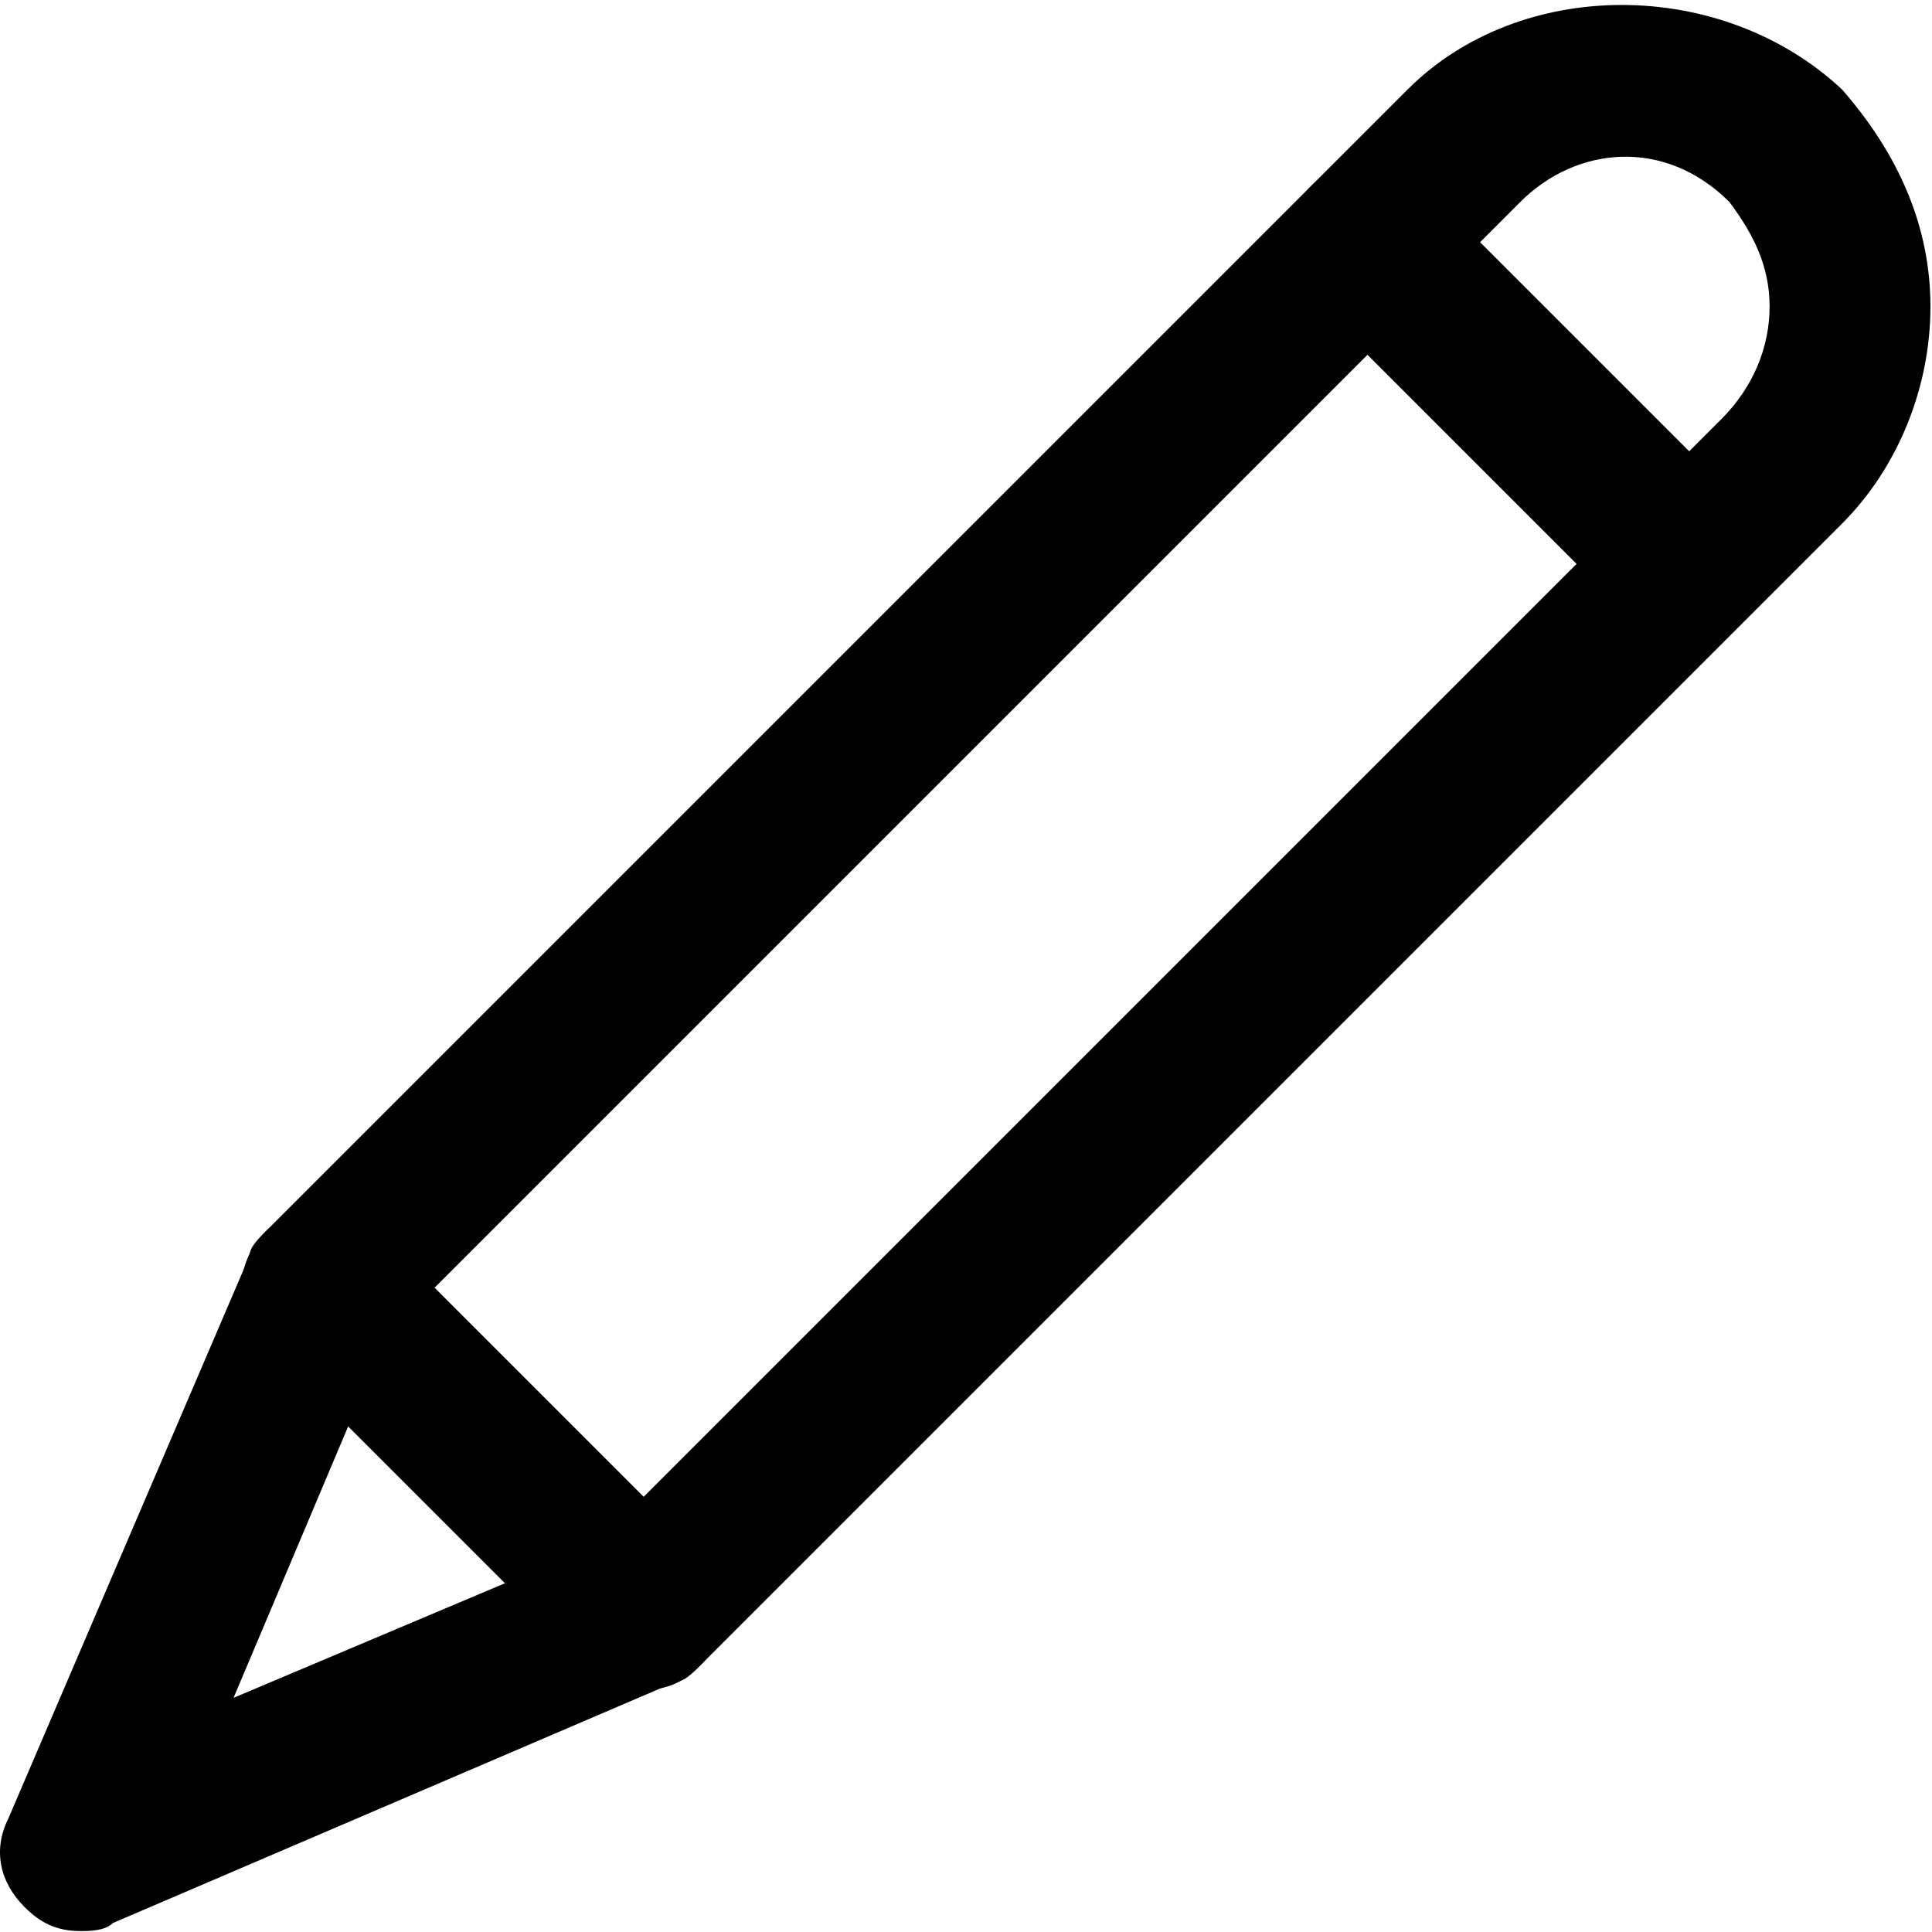
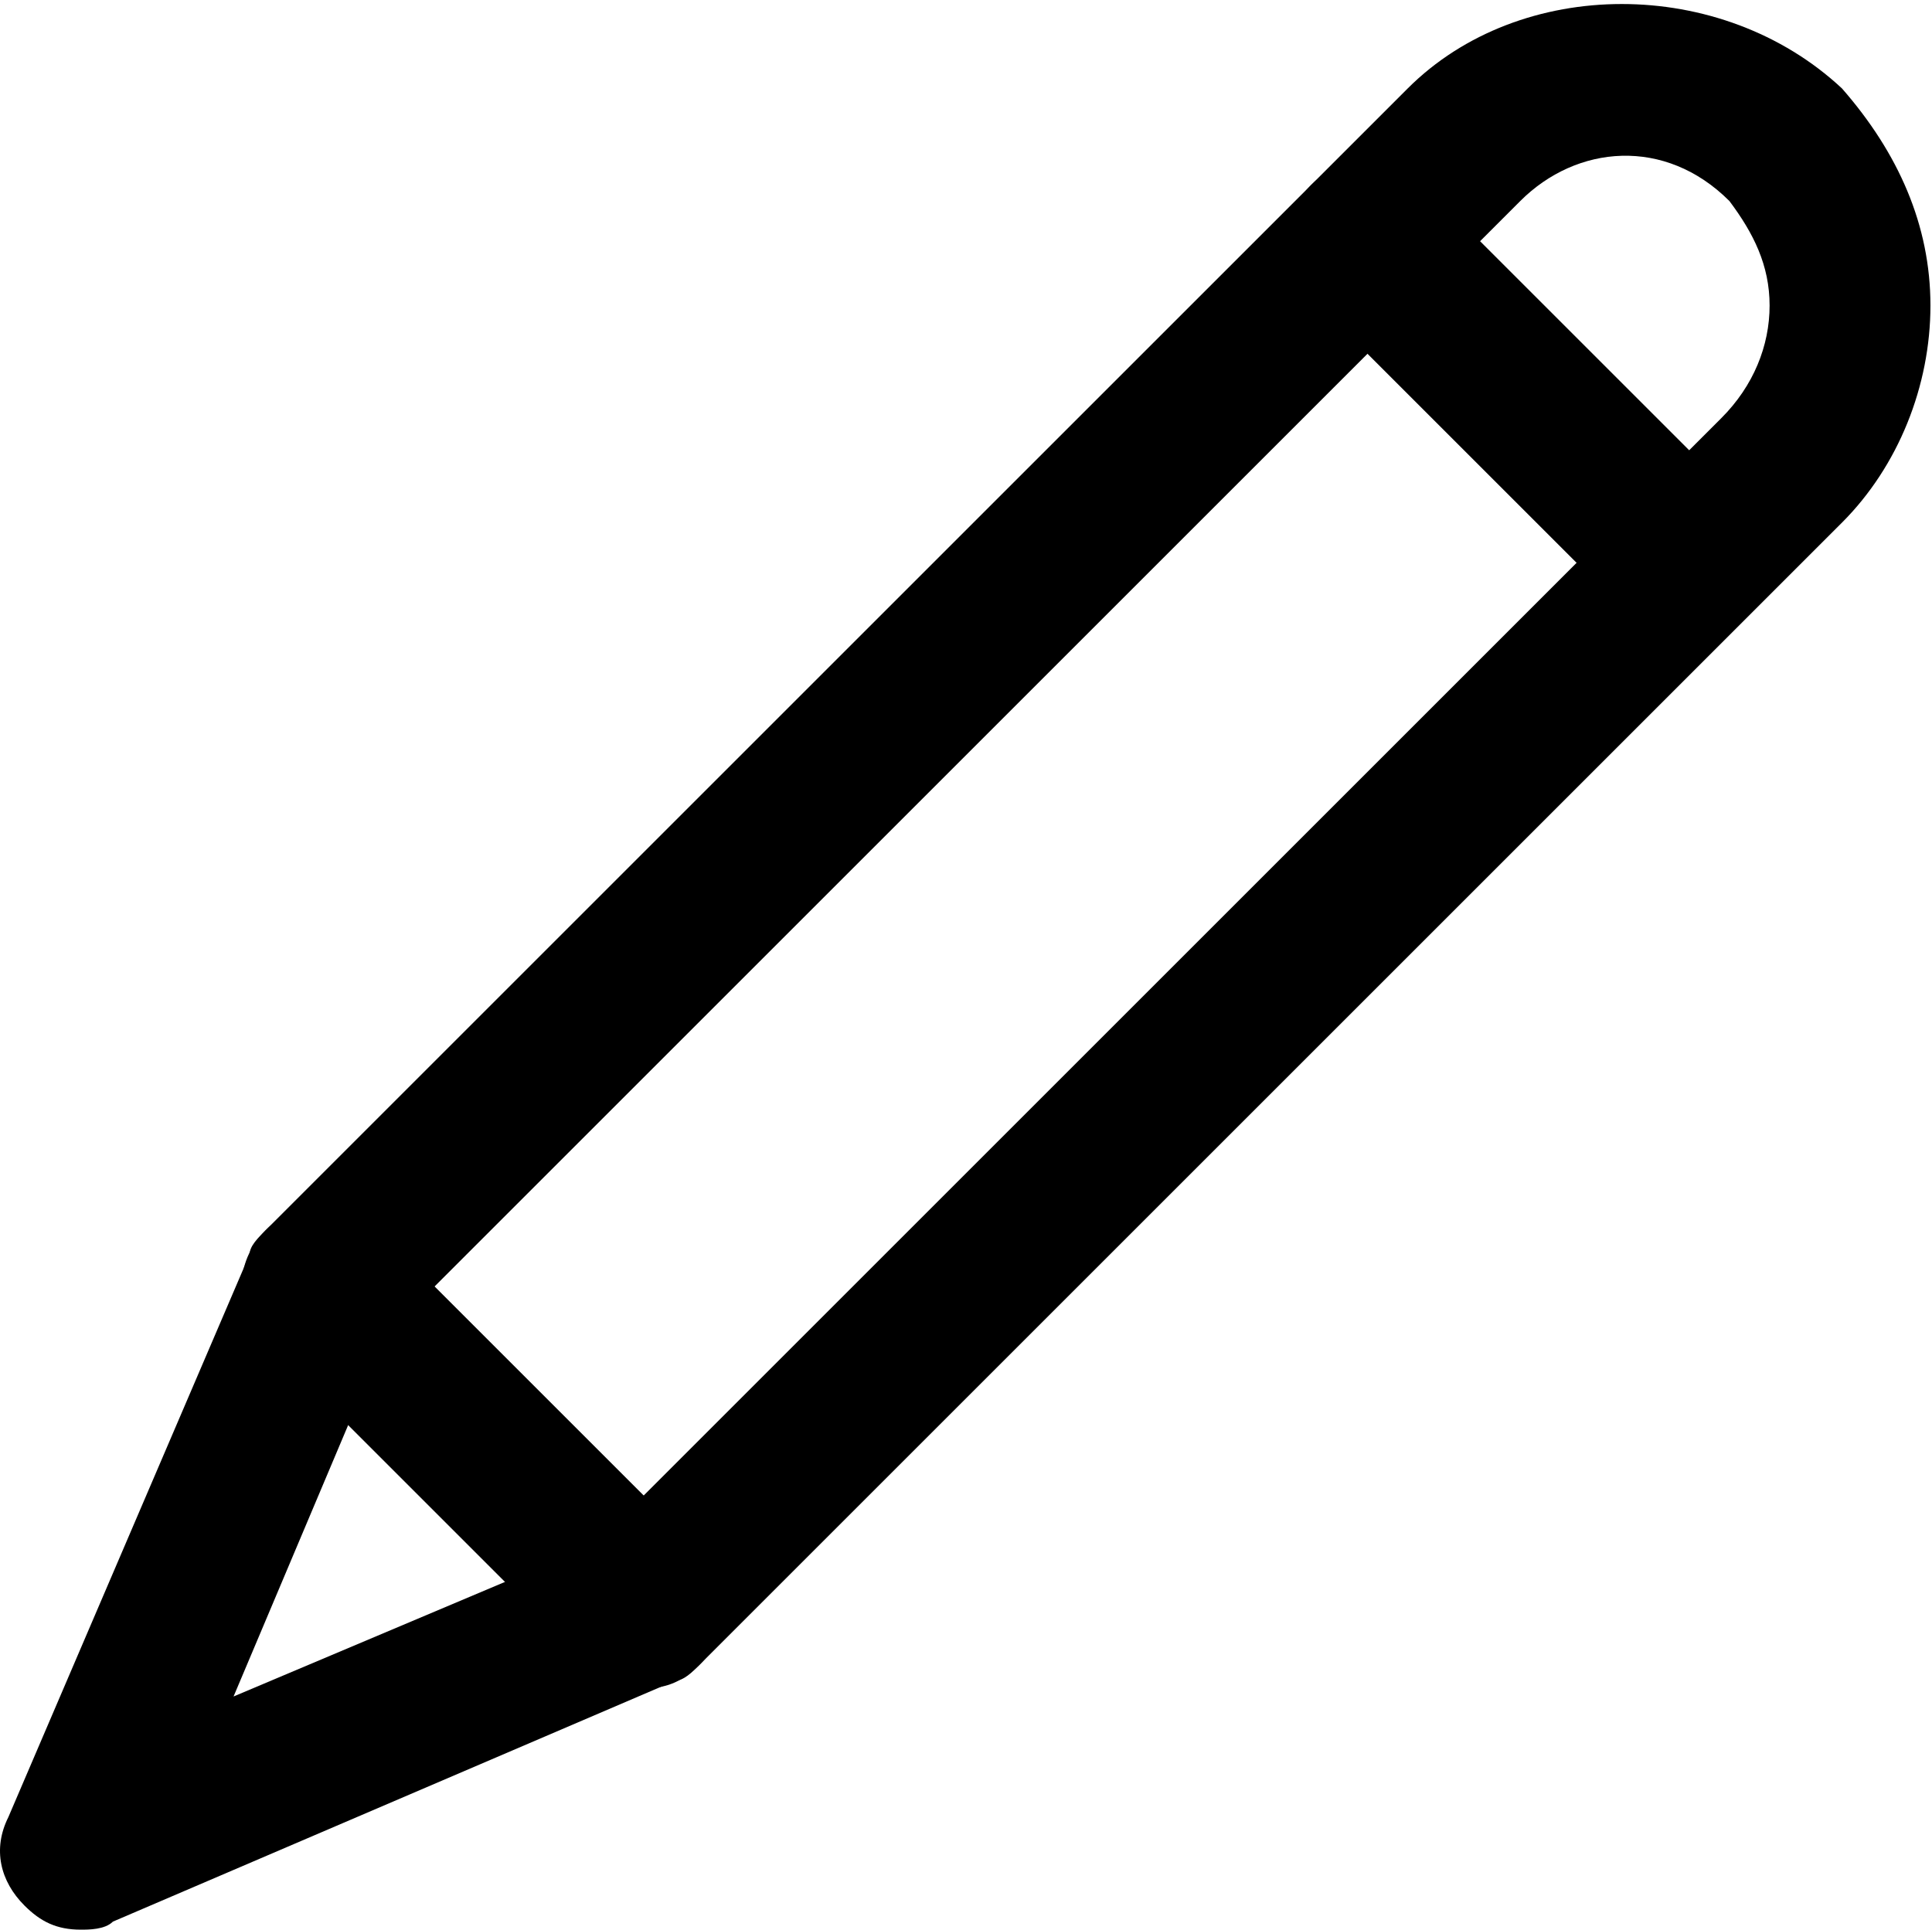
- <svg xmlns="http://www.w3.org/2000/svg" class="svg-icon" style="width: 1em; height: 1em;vertical-align: middle;overflow: hidden;" viewBox="0 0 1025 1024" version="1.1">
+ <svg xmlns="http://www.w3.org/2000/svg" class="svg-icon" viewBox="0 0 1025 1024" version="1.1">
  <path d="M42.839 1024c-12.8 0-21.333-4.267-29.867-12.8C0.173 998.4-4.094 981.333 4.439 964.267l128-298.667c0-4.267 4.267-8.533 8.533-12.8L746.839 46.933c59.733-59.733 166.4-59.733 230.4 0C1007.106 81.067 1024.173 119.467 1024.173 162.133c0 42.667-17.067 85.333-46.933 115.2L371.373 883.2c-4.267 4.267-8.533 8.533-12.8 8.533l-298.667 128C55.639 1024 47.106 1024 42.839 1024zM204.973 708.267l-81.067 192 192-81.067 597.333-597.333C930.306 204.8 938.839 183.467 938.839 162.133c0-21.333-8.533-38.4-21.333-55.467-34.133-34.133-81.067-29.867-110.933 0L204.973 708.267z" />
  <path d="M341.506 896c-12.8 0-21.333-4.267-29.867-12.8l-170.667-170.667c-17.067-17.067-17.067-42.667 0-59.733s42.667-17.067 59.733 0l170.667 170.667c17.067 17.067 17.067 42.667 0 59.733C362.839 891.733 354.306 896 341.506 896z" />
  <path d="M874.839 320c-12.8 0-21.333-4.267-29.867-12.8l-149.333-149.333c-17.067-17.067-17.067-42.667 0-59.733s42.667-17.067 59.733 0l149.333 149.333c17.067 17.067 17.067 42.667 0 59.733C896.173 315.733 887.639 320 874.839 320z" />
</svg>
